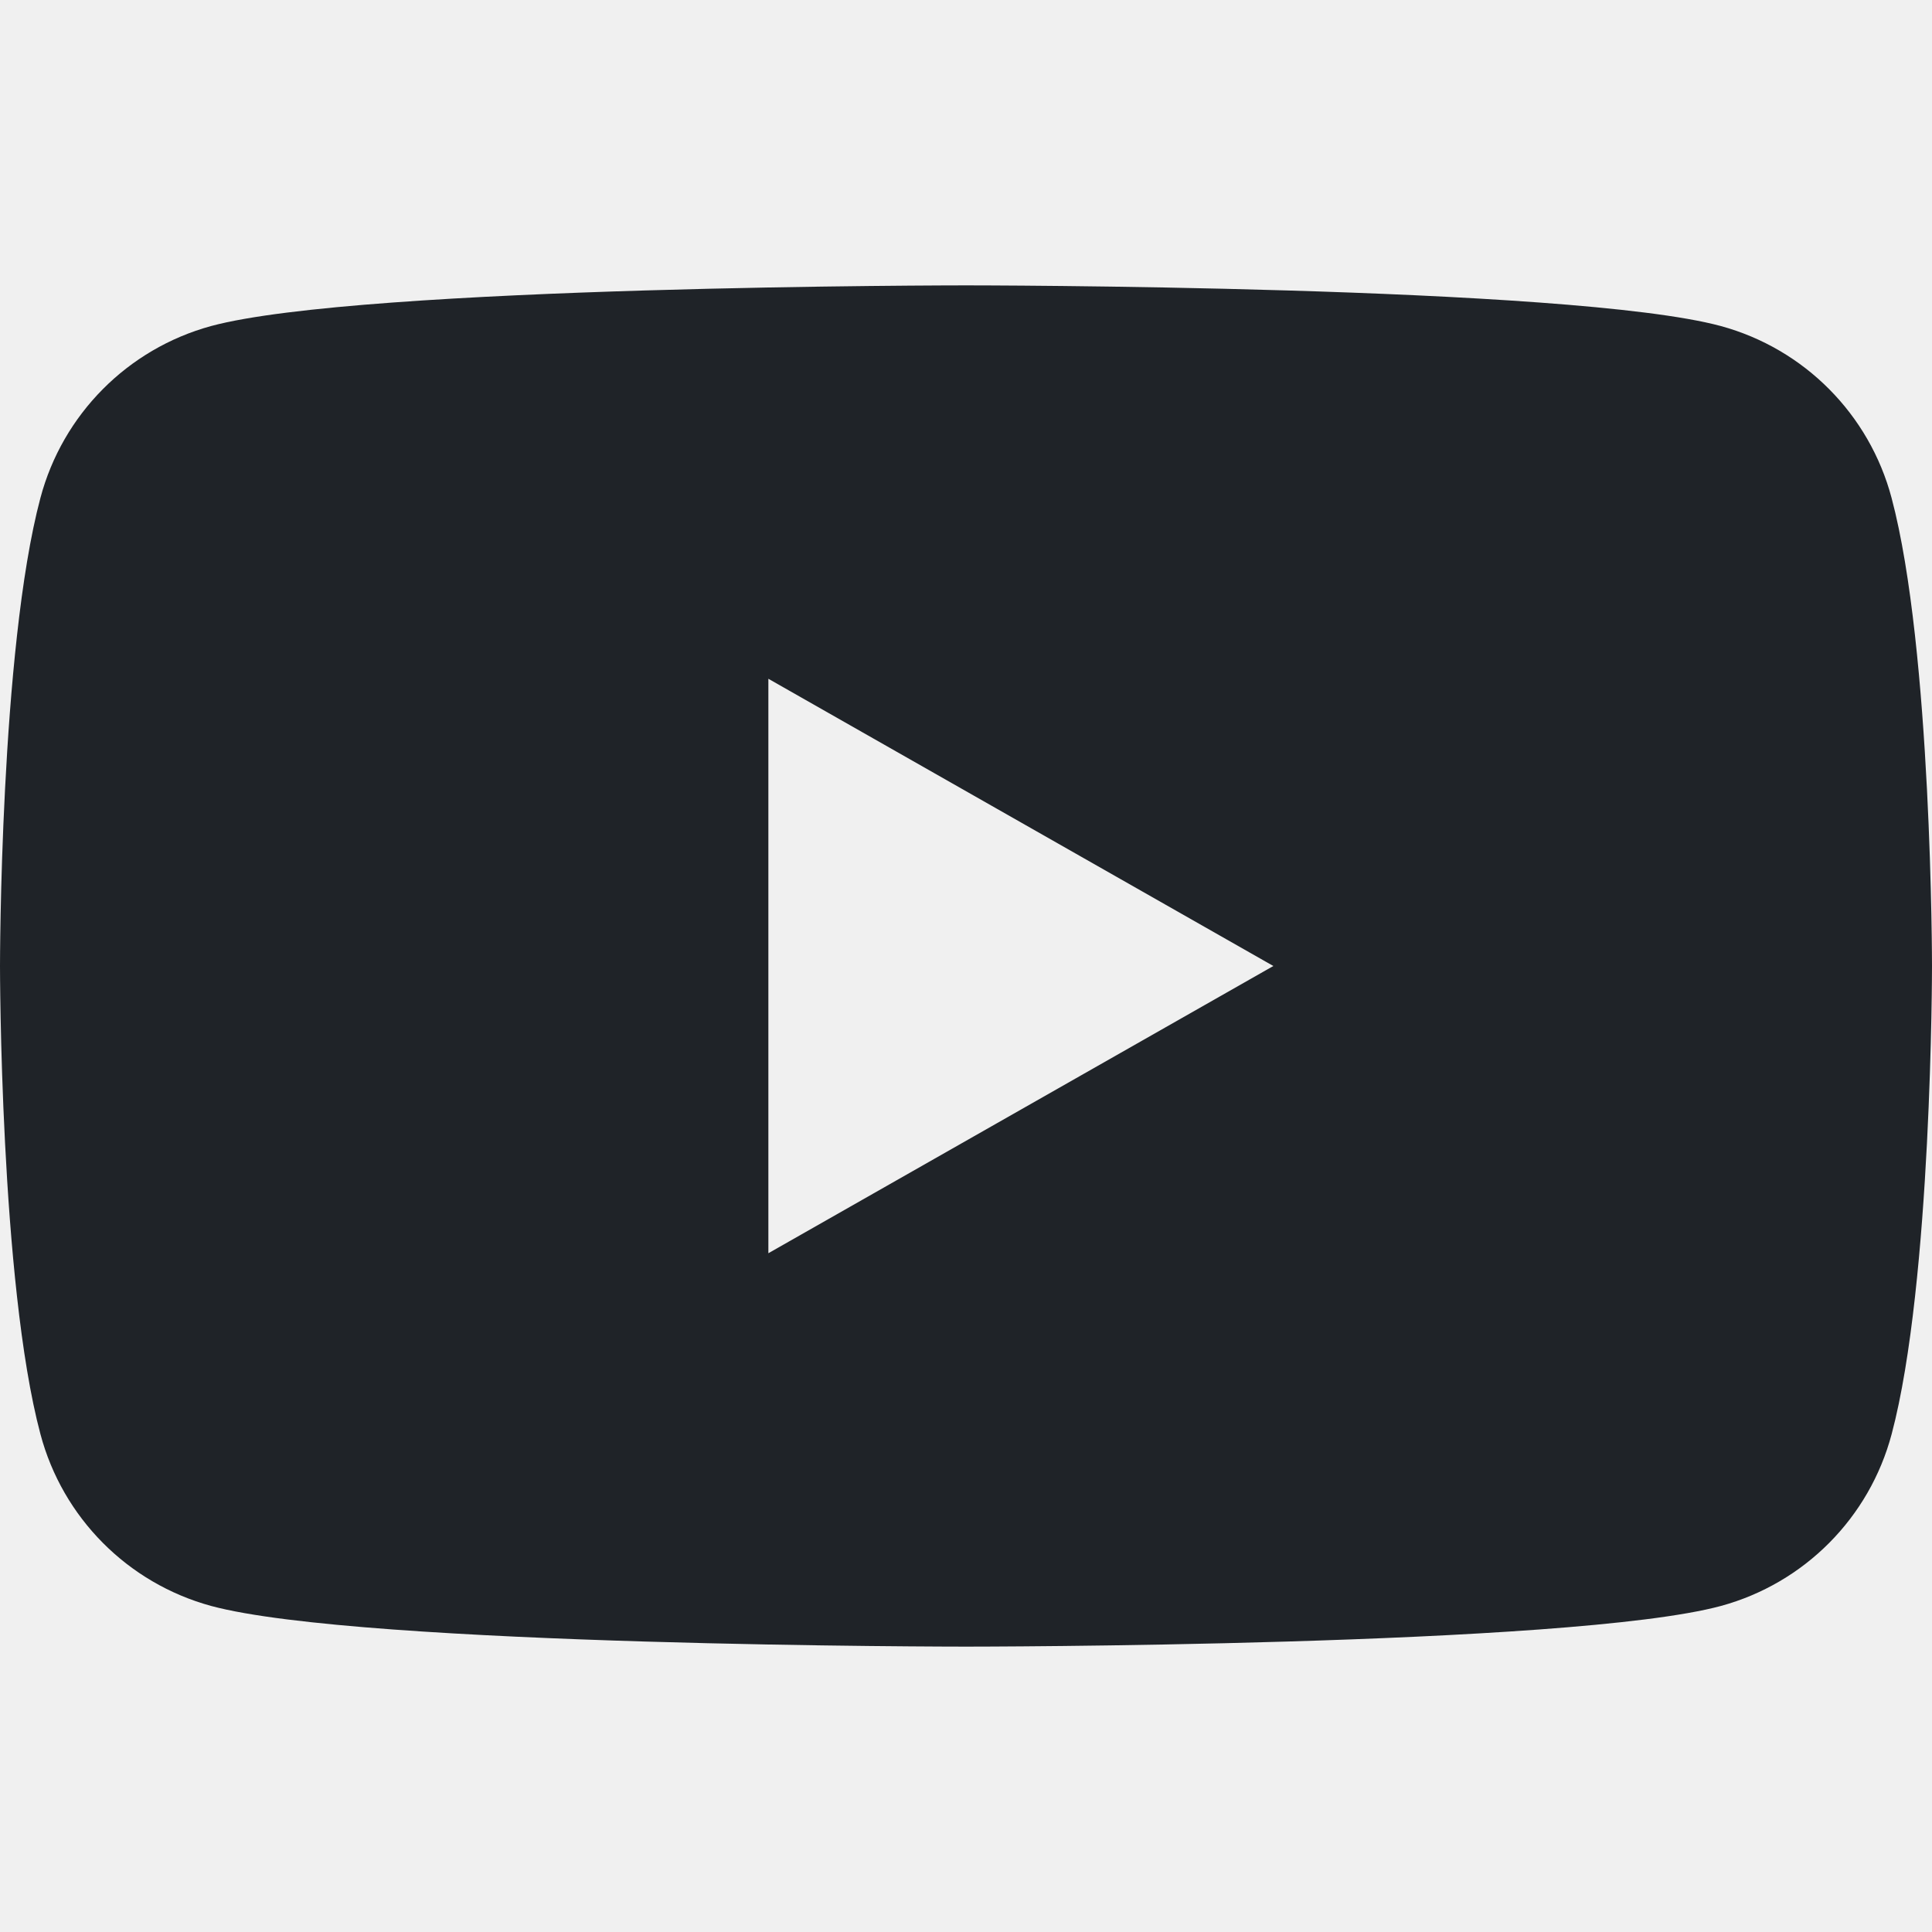
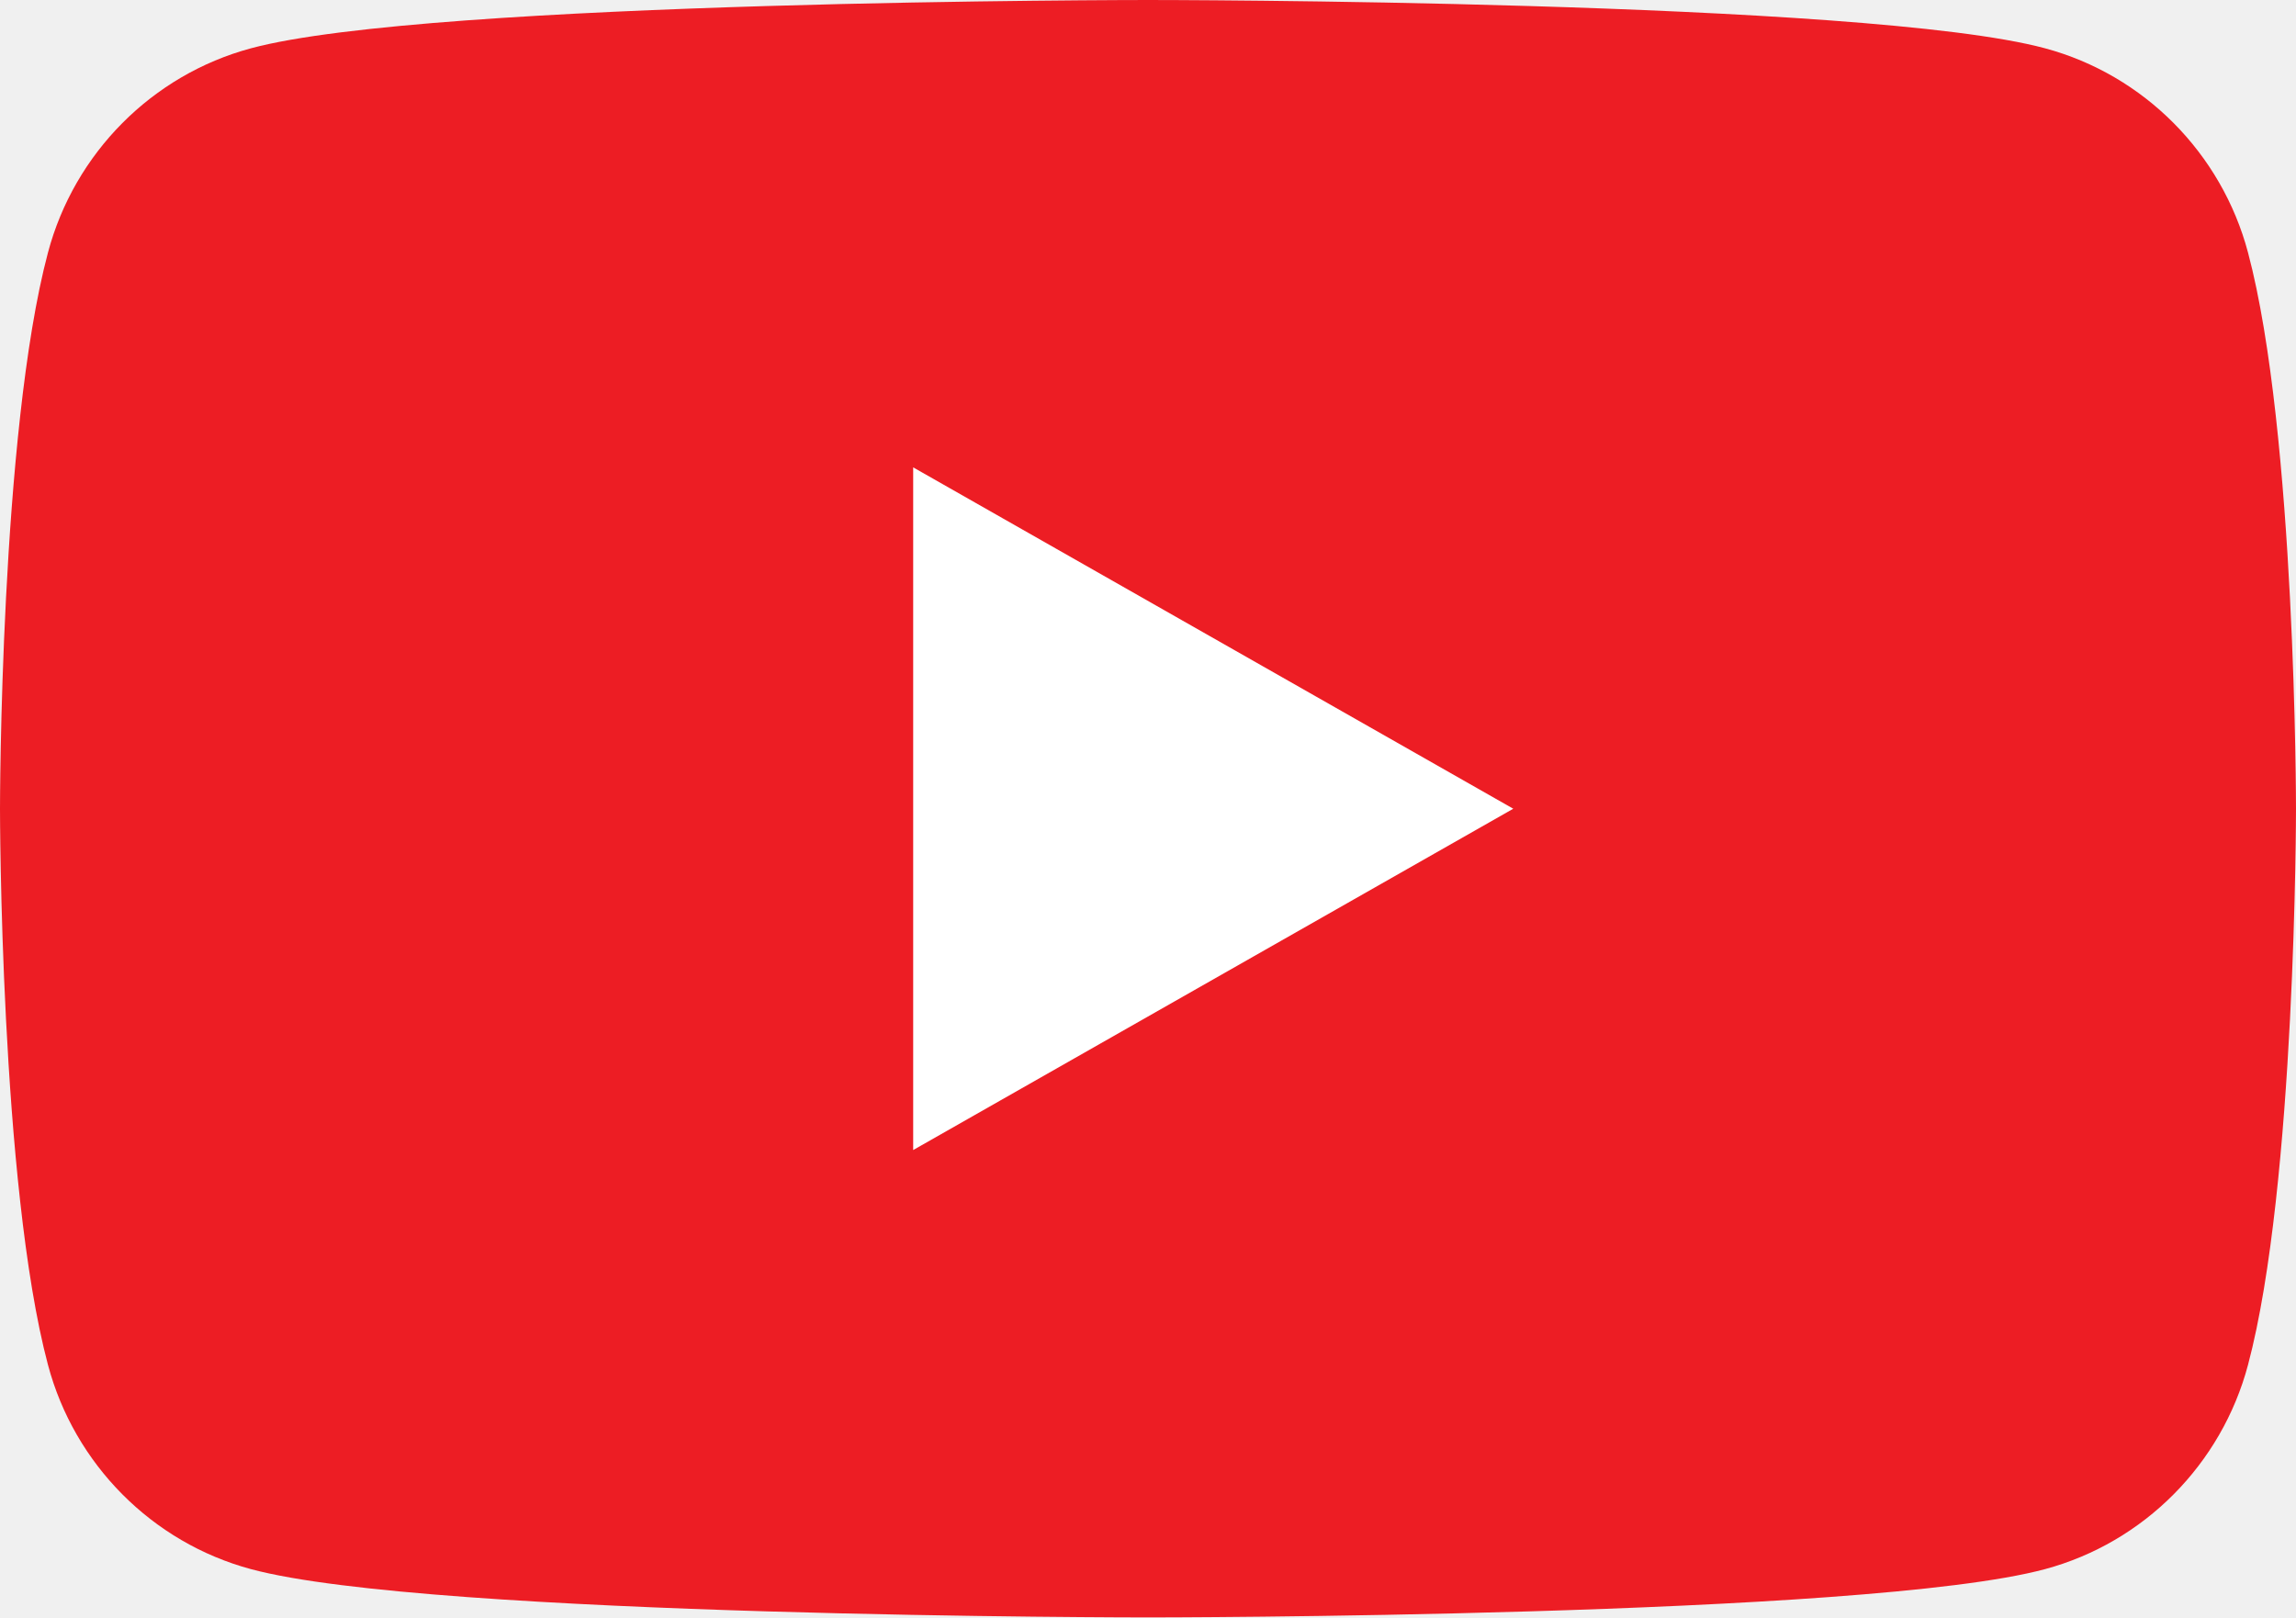
- <svg xmlns="http://www.w3.org/2000/svg" width="20" height="20" fill="currentColor" style="vertical-align: text-bottom; margin-right: 4px; display: inline-block;" role="img" viewBox="0 0 24 24">
-   <path d="M23.498 6.186a3.016 3.016 0 0 0-2.122-2.136C19.505 3.545 12 3.545 12 3.545s-7.505 0-9.377.505A3.017 3.017 0 0 0 .502 6.186C0 8.07 0 12 0 12s0 3.93.502 5.814a3.016 3.016 0 0 0 2.122 2.136c1.871.505 9.376.505 9.376.505s7.505 0 9.377-.505a3.015 3.015 0 0 0 2.122-2.136C24 15.93 24 12 24 12s0-3.93-.502-5.814zM9.545 15.568V8.432L15.818 12l-6.273 3.568z" />
-   <style>:root{color:#1f2328}@media (prefers-color-scheme: dark){:root{color:#f0f6fc}}</style>
+ <svg xmlns="http://www.w3.org/2000/svg" version="1.1" id="svg2" xml:space="preserve" width="234.667" height="165.333" viewBox="0 0 234.667 165.333">
+   <defs id="defs6">
+  </defs>
+   <g id="g10" transform="matrix(1.333333,0,0,-1.333333,0,165.3333)">
+     <g id="g12" transform="scale(0.1)">
+       <path d="m 1723.22,1046.37 c -20.24,76.22 -79.87,136.24 -155.6,156.61 C 1430.37,1240 880,1240 880,1240 c 0,0 -550.367,0 -687.621,-37.02 C 116.656,1182.61 57.016,1122.59 36.777,1046.37 0,908.227 0,620 0,620 0,620 0,331.777 36.777,193.621 57.016,117.41 116.656,57.391 192.379,37.012 329.633,0 880,0 880,0 c 0,0 550.37,0 687.62,37.012 75.73,20.379 135.36,80.398 155.6,156.609 C 1760,331.777 1760,620 1760,620 c 0,0 0,288.227 -36.78,426.37" style="fill:#ed1d24;fill-opacity:1;fill-rule:nonzero;stroke:none" id="path14">
+    </path>
+       <path d="m 700,358.313 460,261.675 -460,261.7 z" style="fill:#ffffff;fill-opacity:1;fill-rule:nonzero;stroke:none" id="path16">
+    </path>
+     </g>
+   </g>
</svg>
